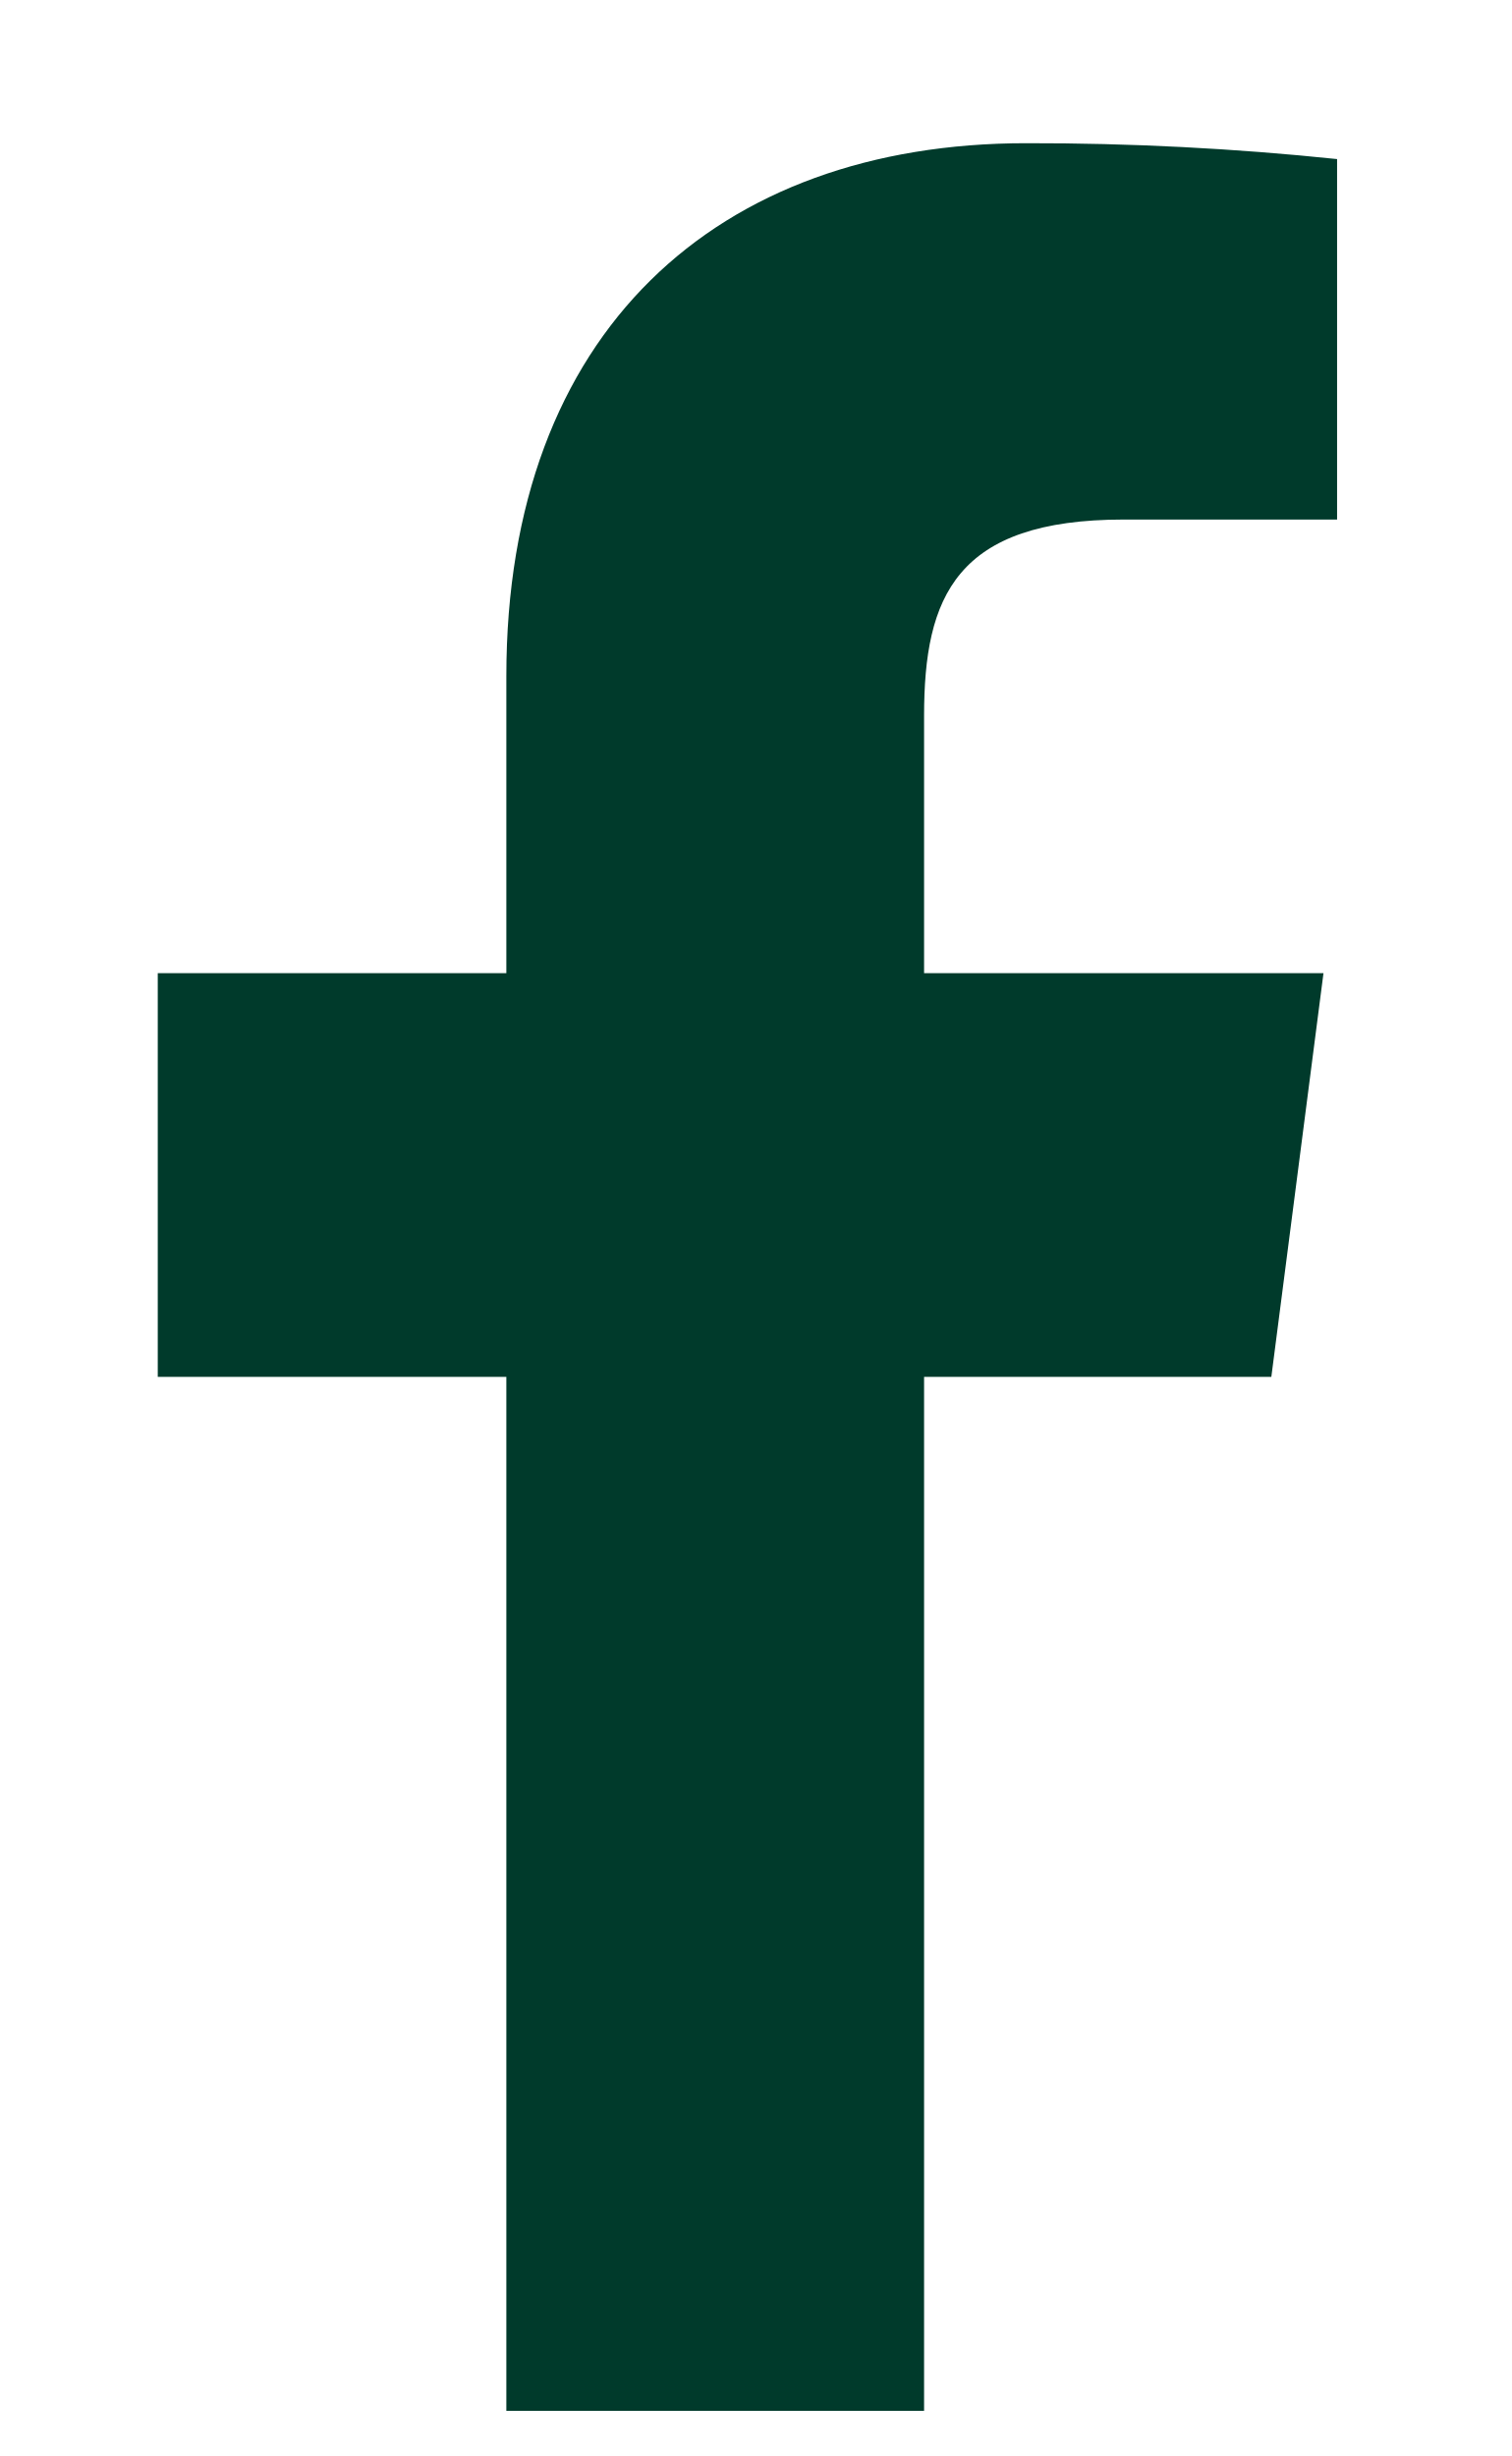
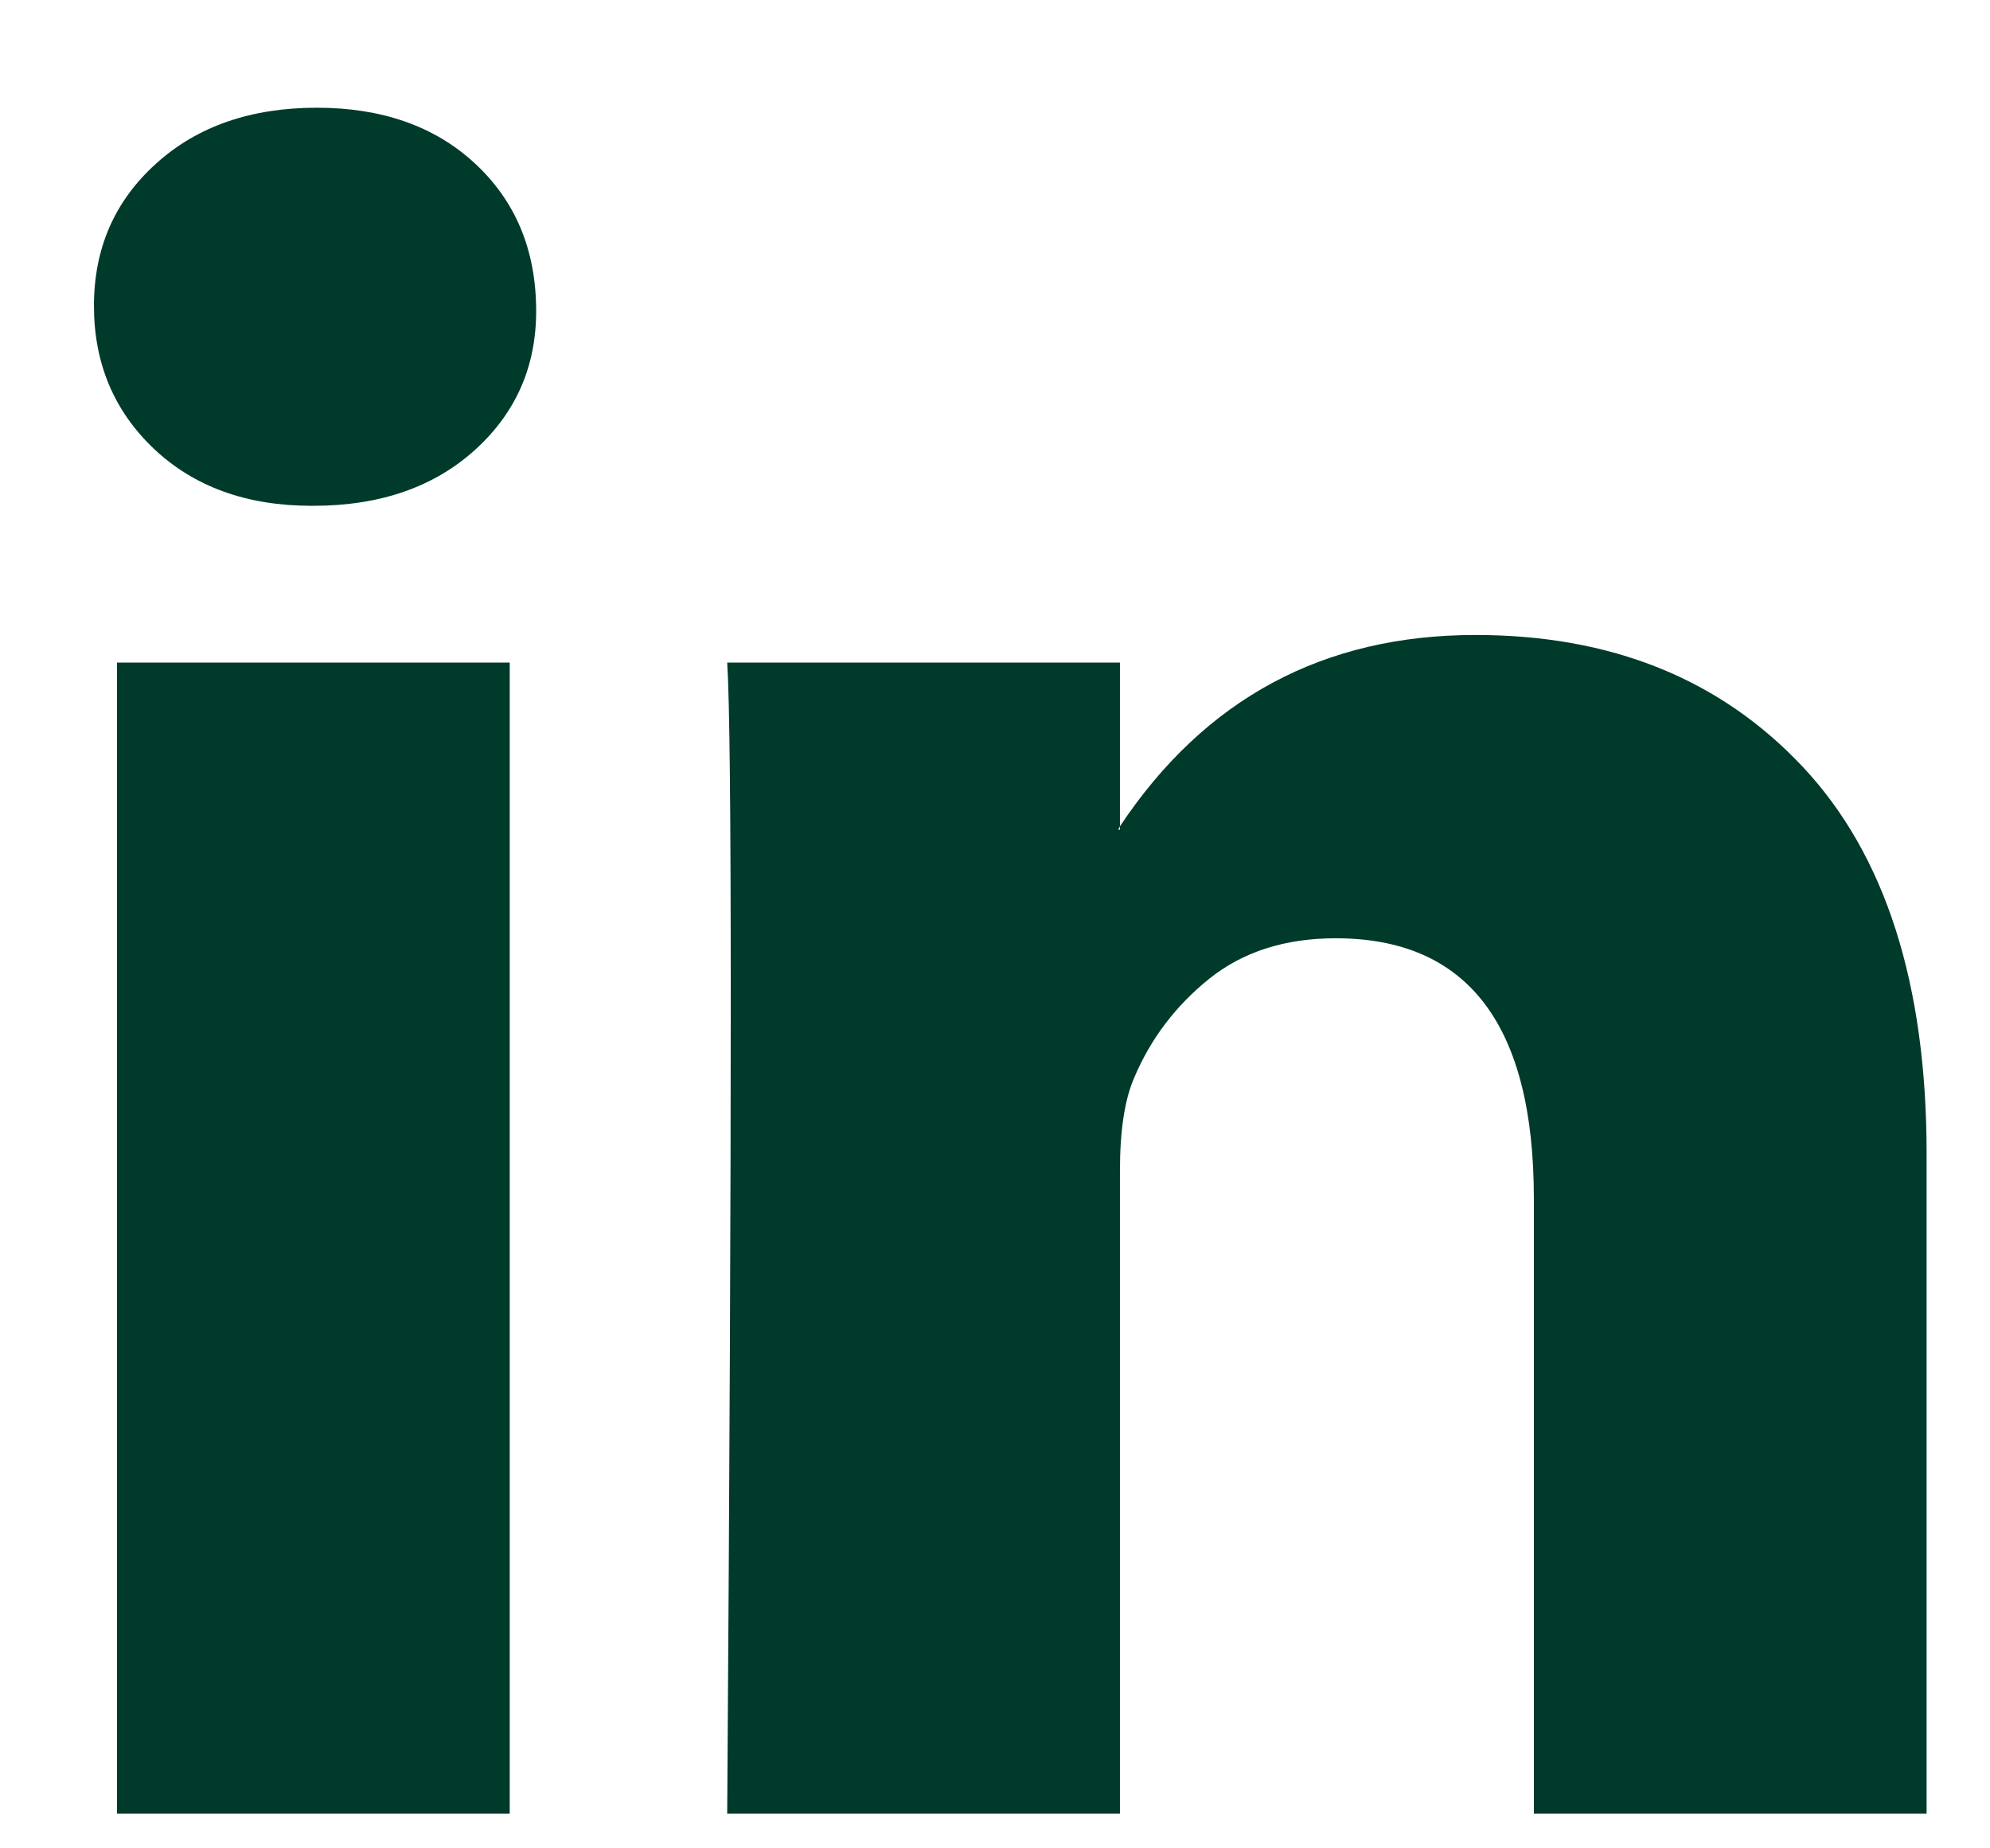
- <svg xmlns="http://www.w3.org/2000/svg" width="8" height="13" viewBox="0 0 8 13" fill="none">
-   <path d="M5.948 2.75H7.077V0.842C6.53 0.785 5.981 0.757 5.431 0.758C3.797 0.758 2.68 1.754 2.68 3.579V5.151H0.835V7.288H2.68V12.761H4.891V7.288H6.729L7.005 5.151H4.891V3.789C4.891 3.159 5.059 2.75 5.948 2.75Z" fill="#003A2B" />
+ <svg xmlns="http://www.w3.org/2000/svg" width="14" height="13" viewBox="0 0 14 13" fill="none">
+   <path d="M0.661 2.152C0.661 1.748 0.806 1.415 1.097 1.152C1.387 0.889 1.765 0.758 2.229 0.758C2.685 0.758 3.055 0.887 3.337 1.146C3.627 1.413 3.772 1.76 3.772 2.189C3.772 2.577 3.631 2.9 3.349 3.159C3.059 3.425 2.677 3.559 2.204 3.559H2.192C1.736 3.559 1.366 3.425 1.084 3.159C0.802 2.892 0.661 2.556 0.661 2.152ZM0.823 12.761V4.662H3.586V12.761H0.823ZM5.116 12.761H7.879V8.239C7.879 7.956 7.912 7.738 7.979 7.584C8.095 7.309 8.271 7.077 8.507 6.887C8.744 6.697 9.041 6.602 9.397 6.602C10.326 6.602 10.791 7.212 10.791 8.433V12.761H13.554V8.118C13.554 6.921 13.263 6.014 12.683 5.396C12.102 4.777 11.335 4.468 10.38 4.468C9.31 4.468 8.476 4.917 7.879 5.814V5.838H7.867L7.879 5.814V4.662H5.116C5.133 4.921 5.141 5.725 5.141 7.075C5.141 8.425 5.133 10.32 5.116 12.761Z" fill="#003A2B" />
</svg>
